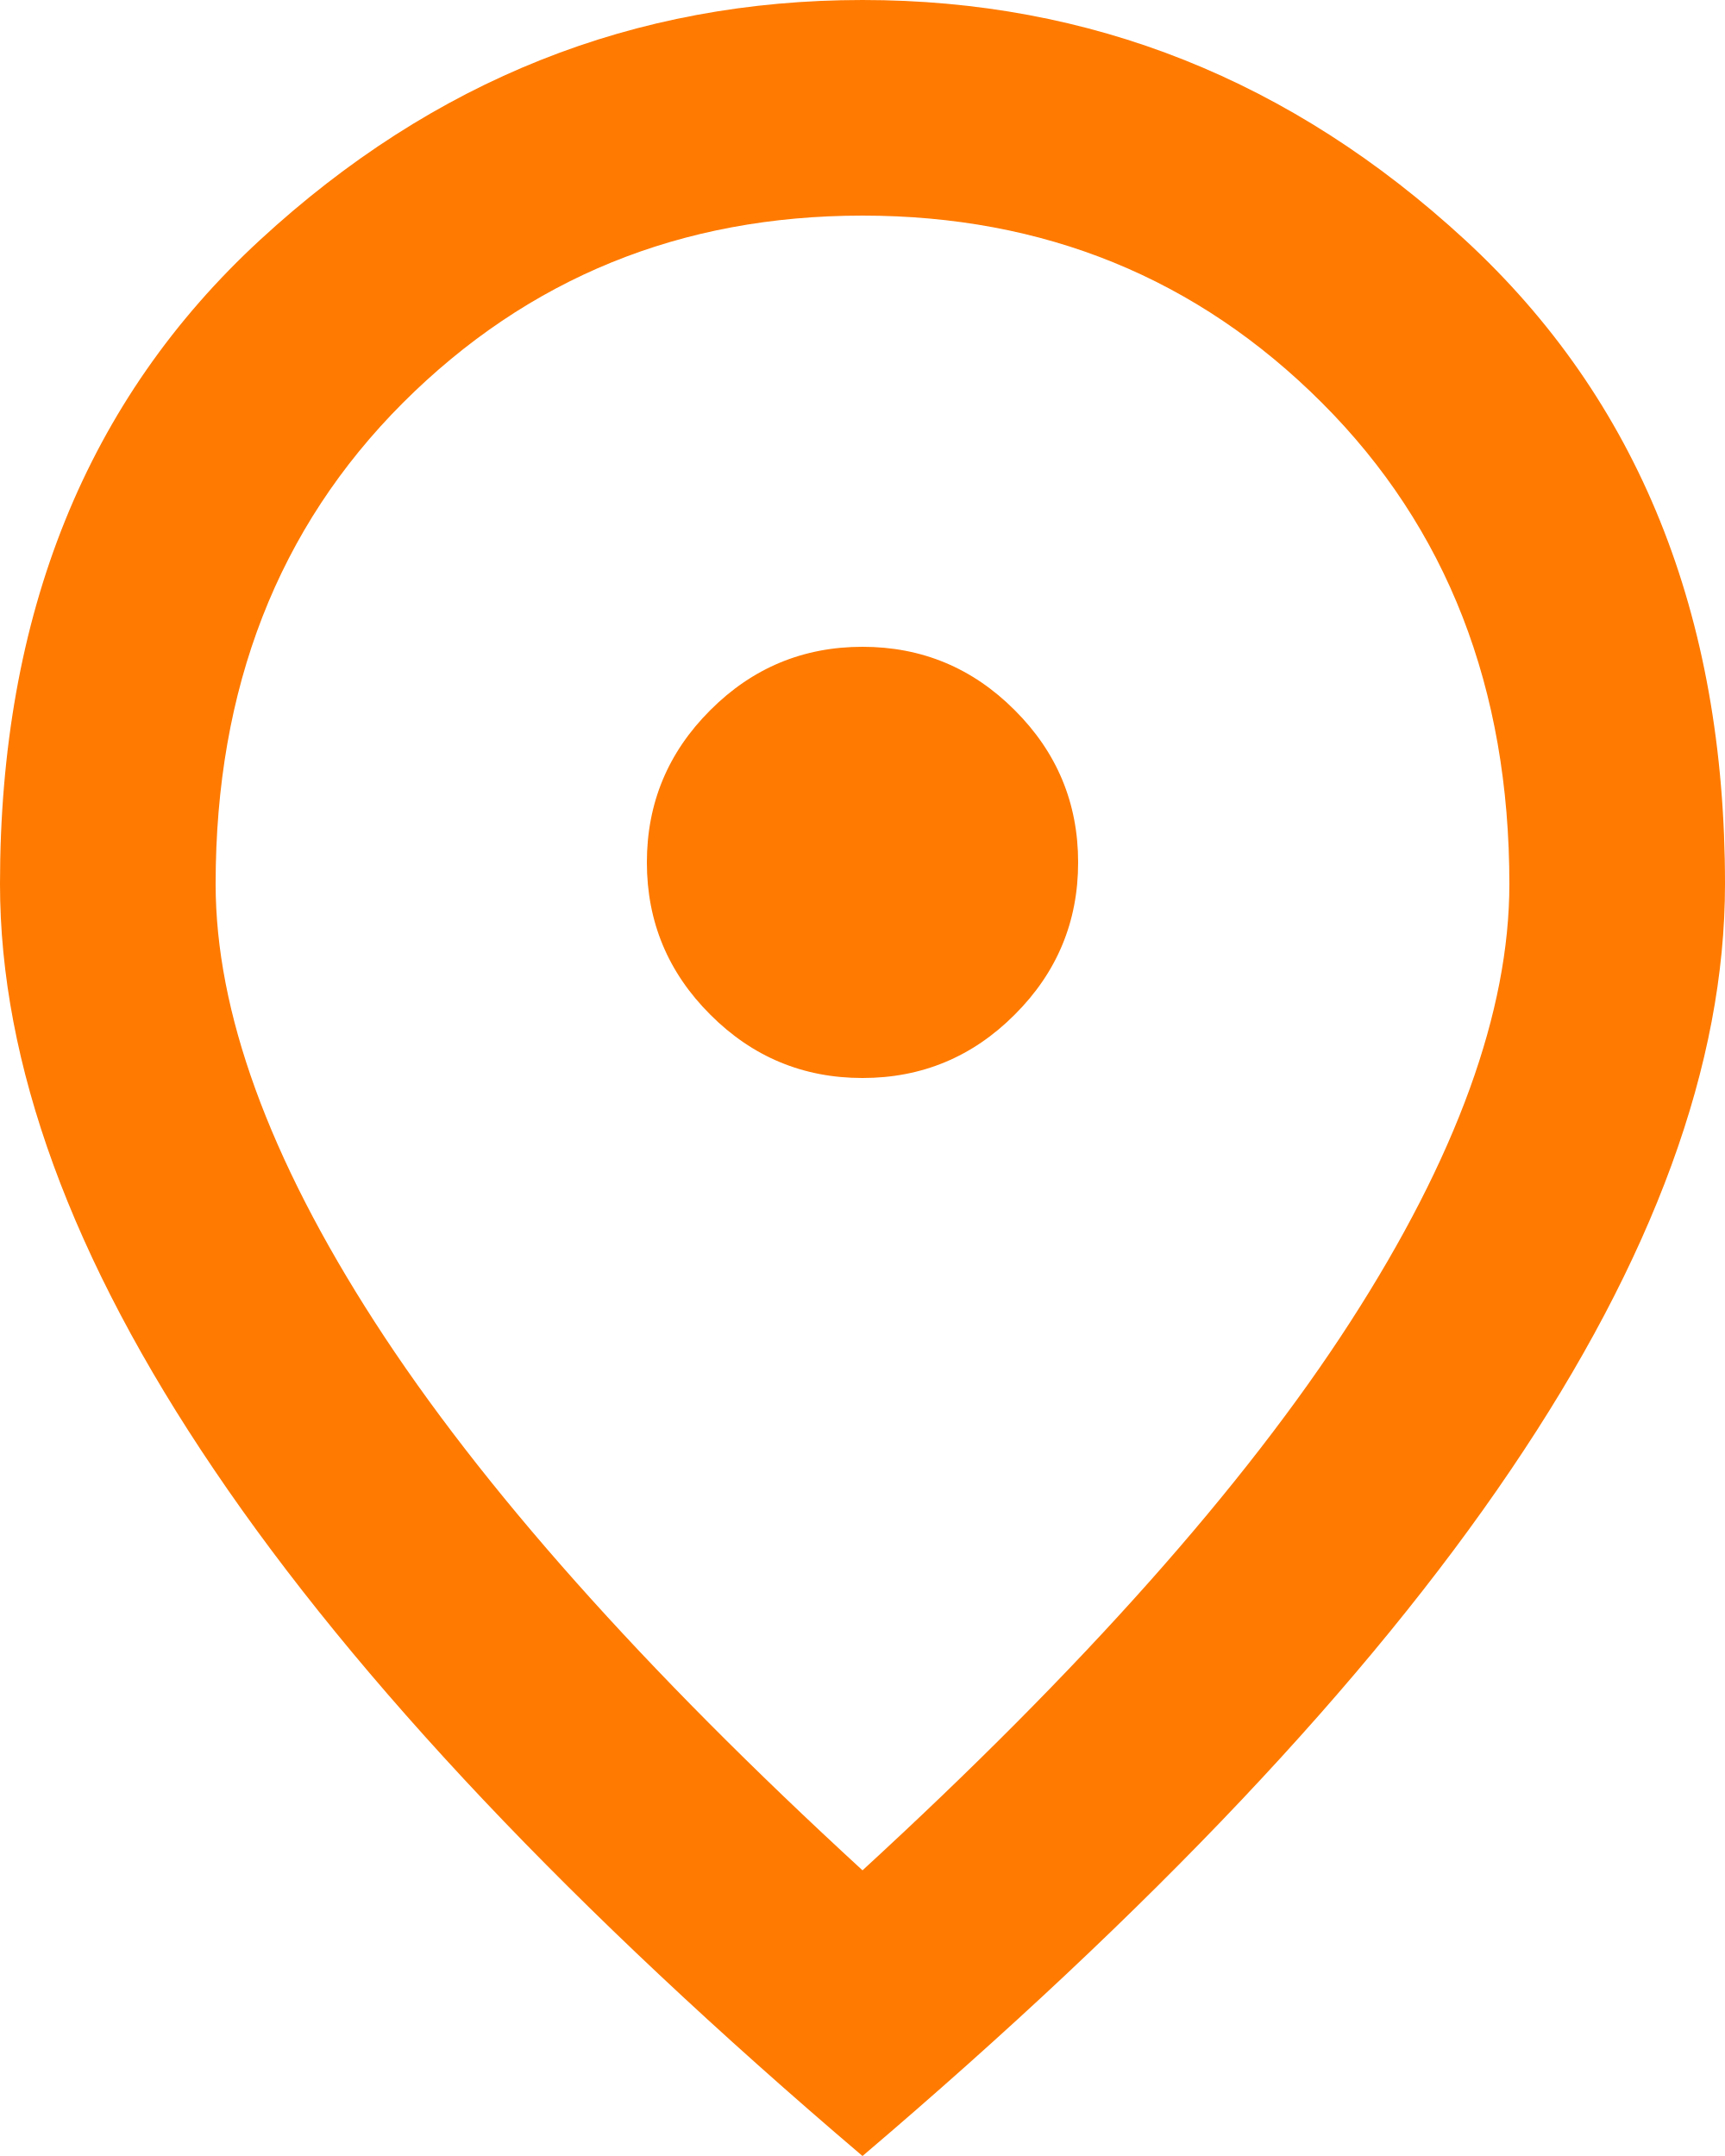
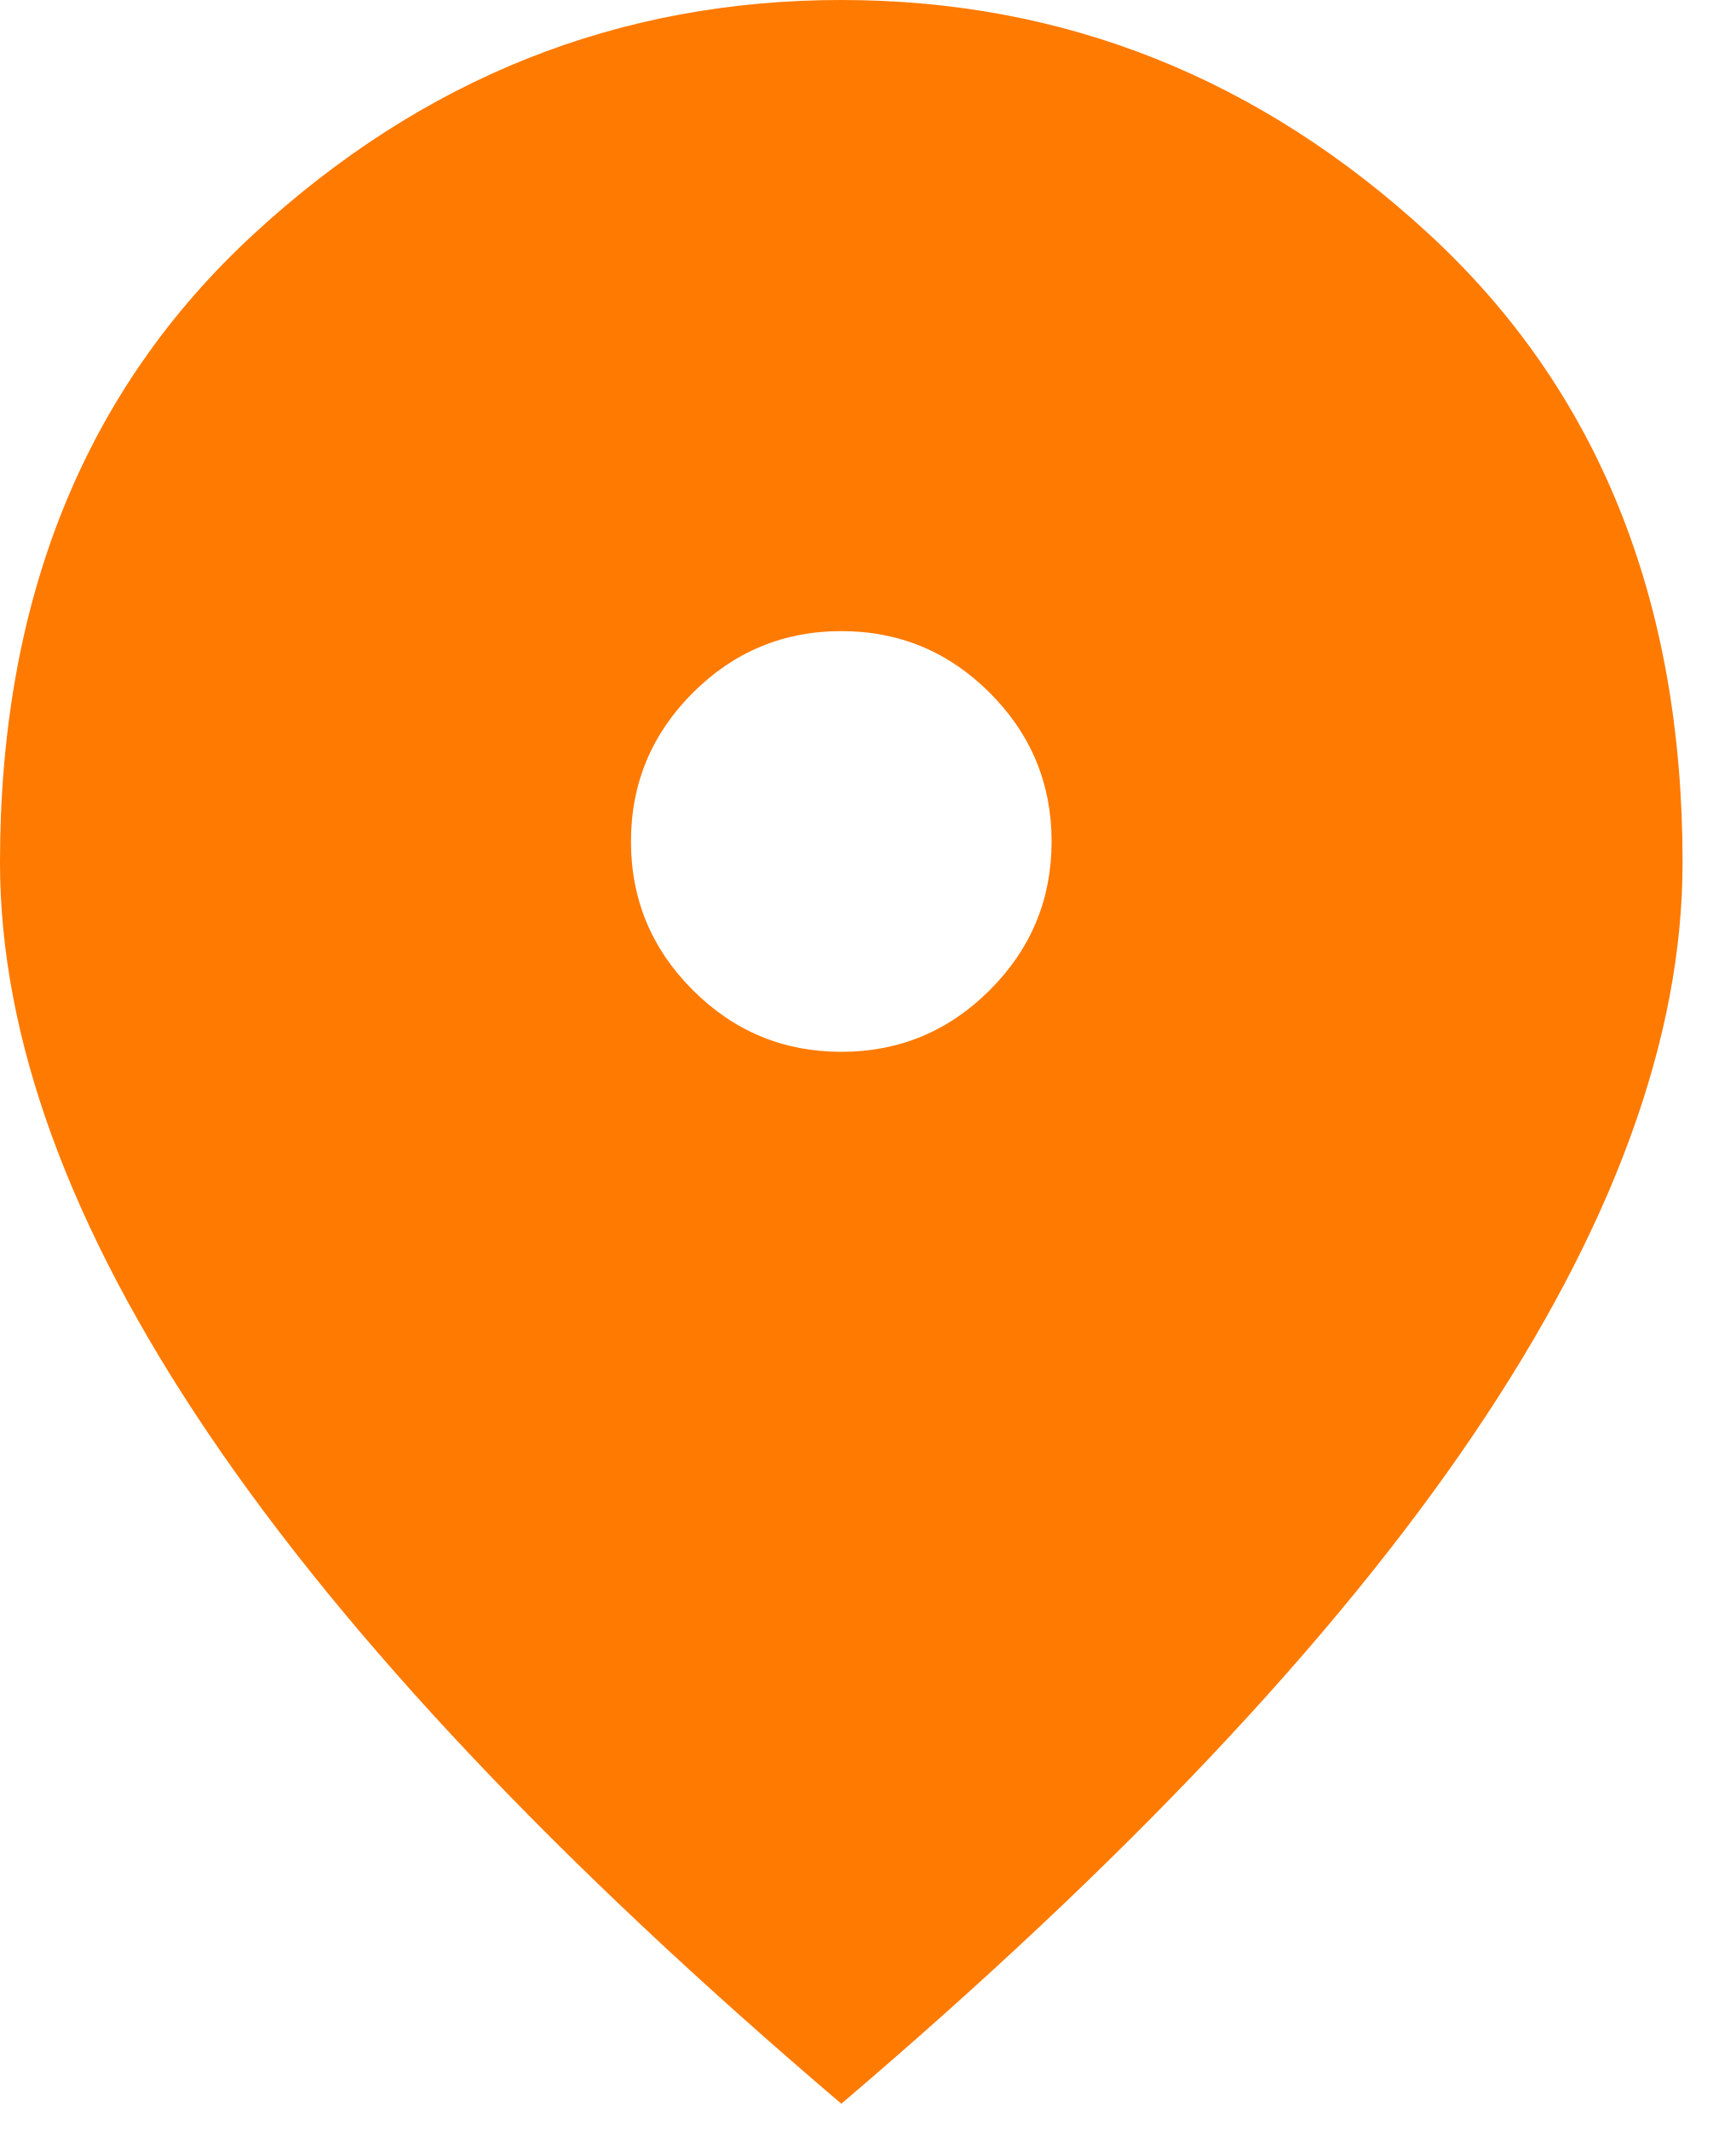
- <svg xmlns="http://www.w3.org/2000/svg" width="16" height="20" viewBox="0 0 16 20" fill="none">
-   <path d="M8 10C8.55 10 9.021 9.804 9.412 9.412C9.804 9.021 10 8.55 10 8C10 7.45 9.804 6.979 9.412 6.588C9.021 6.196 8.55 6 8 6C7.45 6 6.979 6.196 6.588 6.588C6.196 6.979 6 7.45 6 8C6 8.55 6.196 9.021 6.588 9.412C6.979 9.804 7.45 10 8 10ZM8 17.35C10.033 15.483 11.542 13.787 12.525 12.262C13.508 10.738 14 9.383 14 8.2C14 6.383 13.421 4.896 12.262 3.737C11.104 2.579 9.683 2 8 2C6.317 2 4.896 2.579 3.737 3.737C2.579 4.896 2 6.383 2 8.2C2 9.383 2.492 10.738 3.475 12.262C4.458 13.787 5.967 15.483 8 17.35ZM8 20C5.317 17.717 3.312 15.596 1.988 13.637C0.662 11.679 0 9.867 0 8.2C0 5.7 0.804 3.708 2.413 2.225C4.021 0.742 5.883 0 8 0C10.117 0 11.979 0.742 13.588 2.225C15.196 3.708 16 5.7 16 8.2C16 9.867 15.338 11.679 14.012 13.637C12.688 15.596 10.683 17.717 8 20Z" fill="#FF7A00" />
+ <svg xmlns="http://www.w3.org/2000/svg" width="22" height="27" viewBox="0 0 22 27" fill="none">
+   <path d="M10.667 13.333C11.4 13.333 12.028 13.072 12.55 12.55C13.072 12.028 13.333 11.4 13.333 10.667C13.333 9.933 13.072 9.306 12.55 8.783C12.028 8.261 11.4 8 10.667 8C9.933 8 9.306 8.261 8.783 8.783C8.261 9.306 8 9.933 8 10.667C8 11.4 8.261 12.028 8.783 12.55C9.306 13.072 9.933 13.333 10.667 13.333ZM10.667 26.667C7.089 23.622 4.417 20.794 2.65 18.183C0.883 15.572 0 13.156 0 10.933C0 7.6 1.072 4.944 3.217 2.967C5.361 0.989 7.844 0 10.667 0C13.489 0 15.972 0.989 18.117 2.967C20.261 4.944 21.333 7.6 21.333 10.933C21.333 13.156 20.45 15.572 18.683 18.183C16.917 20.794 14.244 23.622 10.667 26.667Z" fill="#FF7A00" />
</svg>
